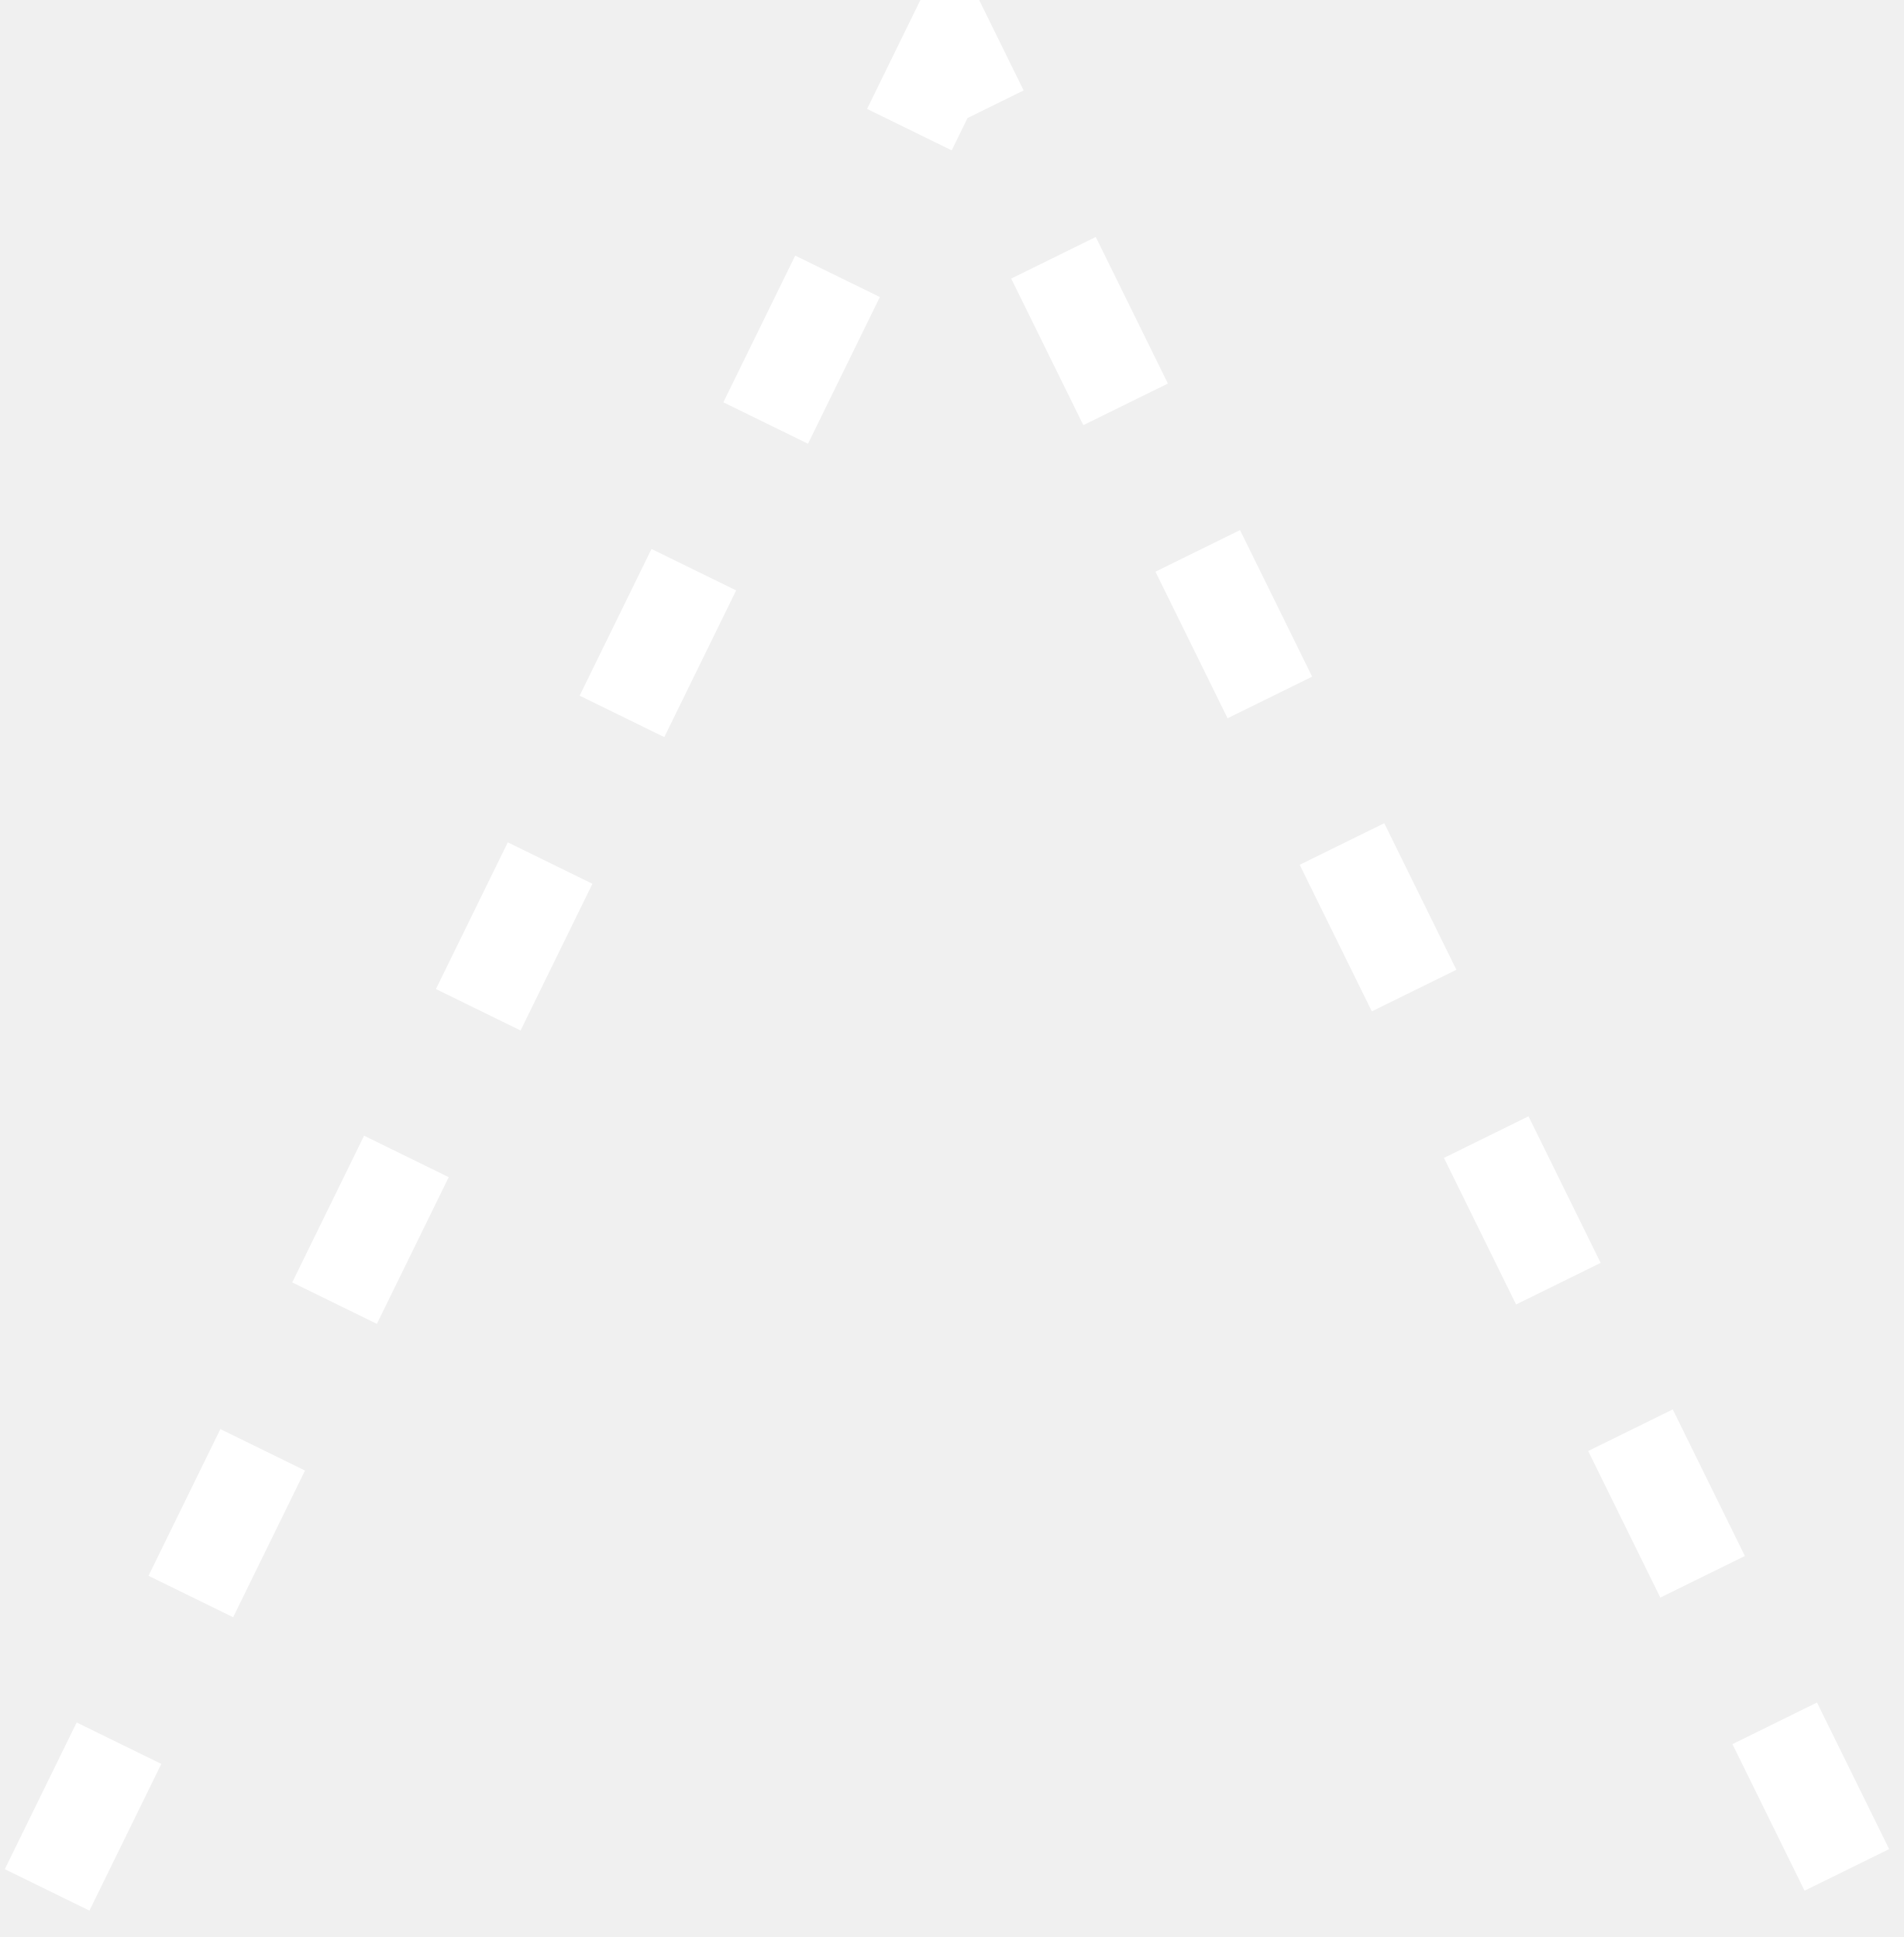
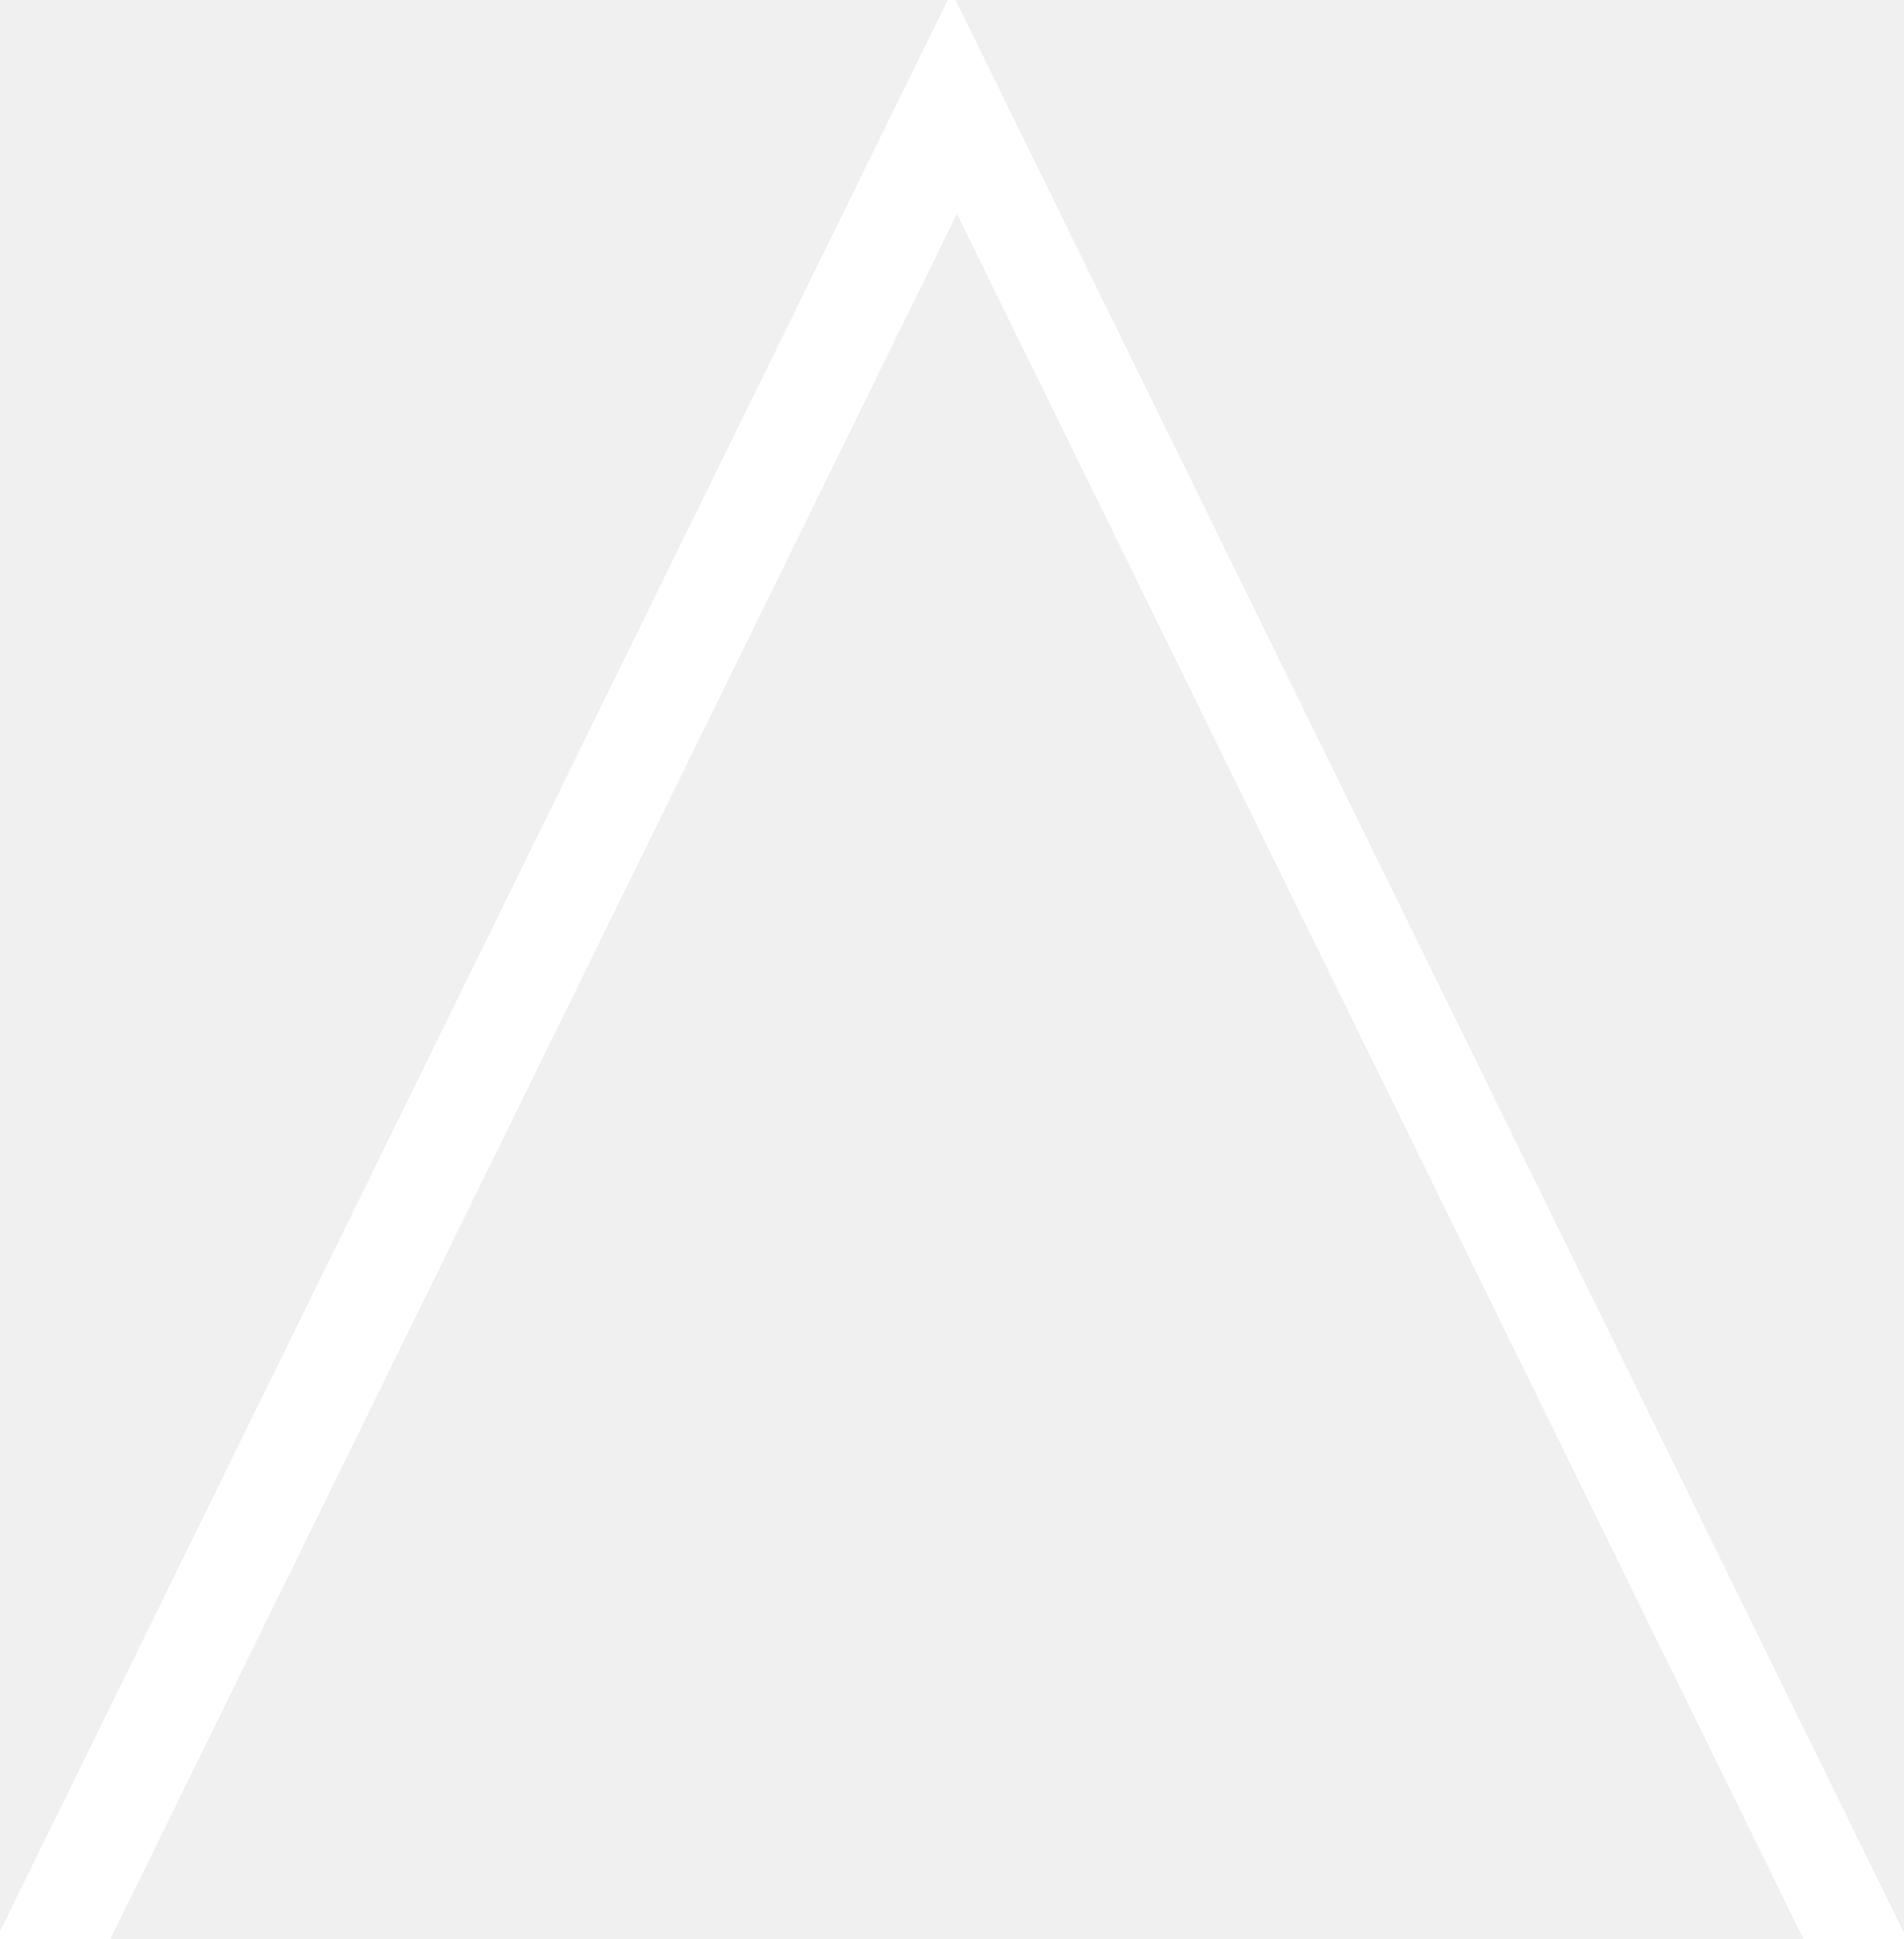
- <svg xmlns="http://www.w3.org/2000/svg" version="1.1" id="_0.G-MPOAOF------X" x="0px" y="0px" width="303" height="308.334" viewBox="0 0 303 308.334" enable-background="new 0 0 400 400" xml:space="preserve">
+ <svg xmlns="http://www.w3.org/2000/svg" version="1.1" id="_0.G-MPOAOF------X" x="0px" y="0px" width="305.036" height="310.751" viewBox="0 0 305.036 310.751" enable-background="new 0 0 400 400" xml:space="preserve" preserveAspectRatio="xMidYMid meet" zoomAndPan="magnify" contentScriptType="application/ecmascript" contentStyleType="text/css">
  <defs id="defs7" />
-   <polyline points="56.167,355.167 199.833,61.833  344.167,355.167 " id="polyline3" style="fill:none;stroke:#ffffff;stroke-width:15;stroke-dasharray:26" transform="translate(-48.667,-54.333)" />
+   <polygon points="351.018,354.321 275.259,199.946 199.5,45.57 123.741,199.946 47.982,354.32 64.045,354.32 124.591,230.945 200.35,76.57 276.108,230.945 336.655,354.321 " id="polygon3" style="fill:#ffffff;stroke:#ffffff;stroke-width:2" transform="translate(-46.982,-44.57)" />
</svg>
